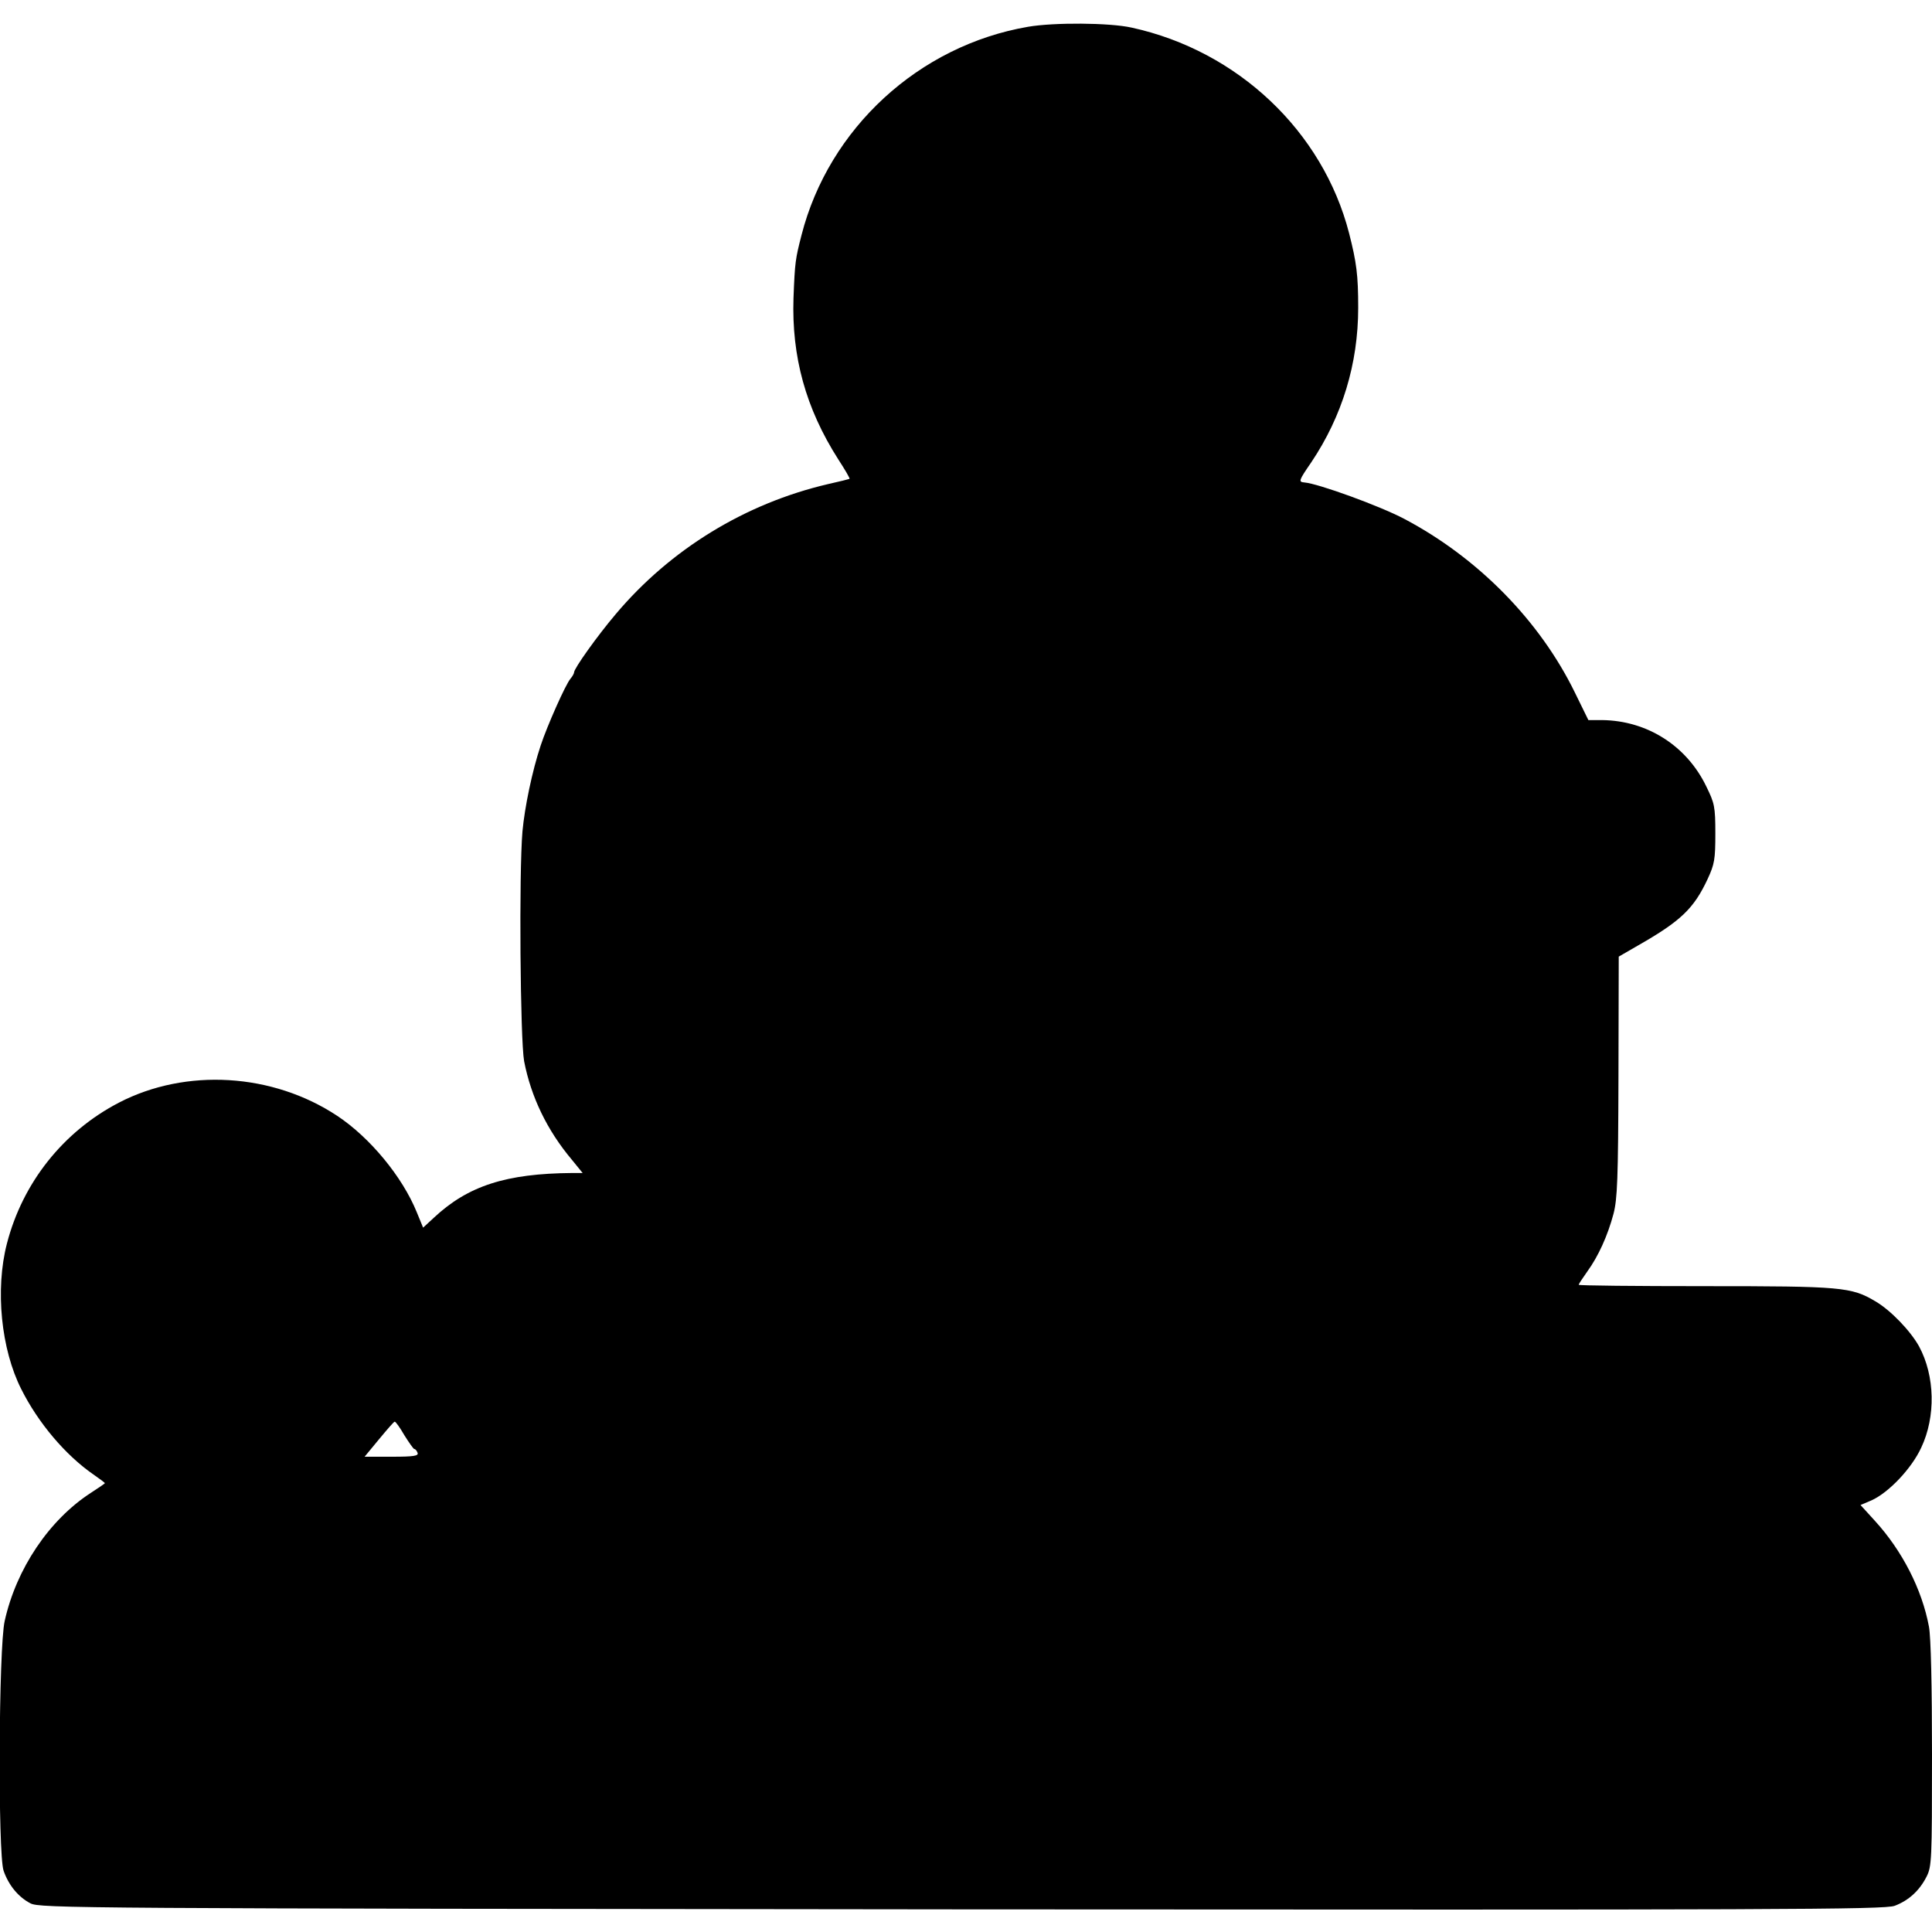
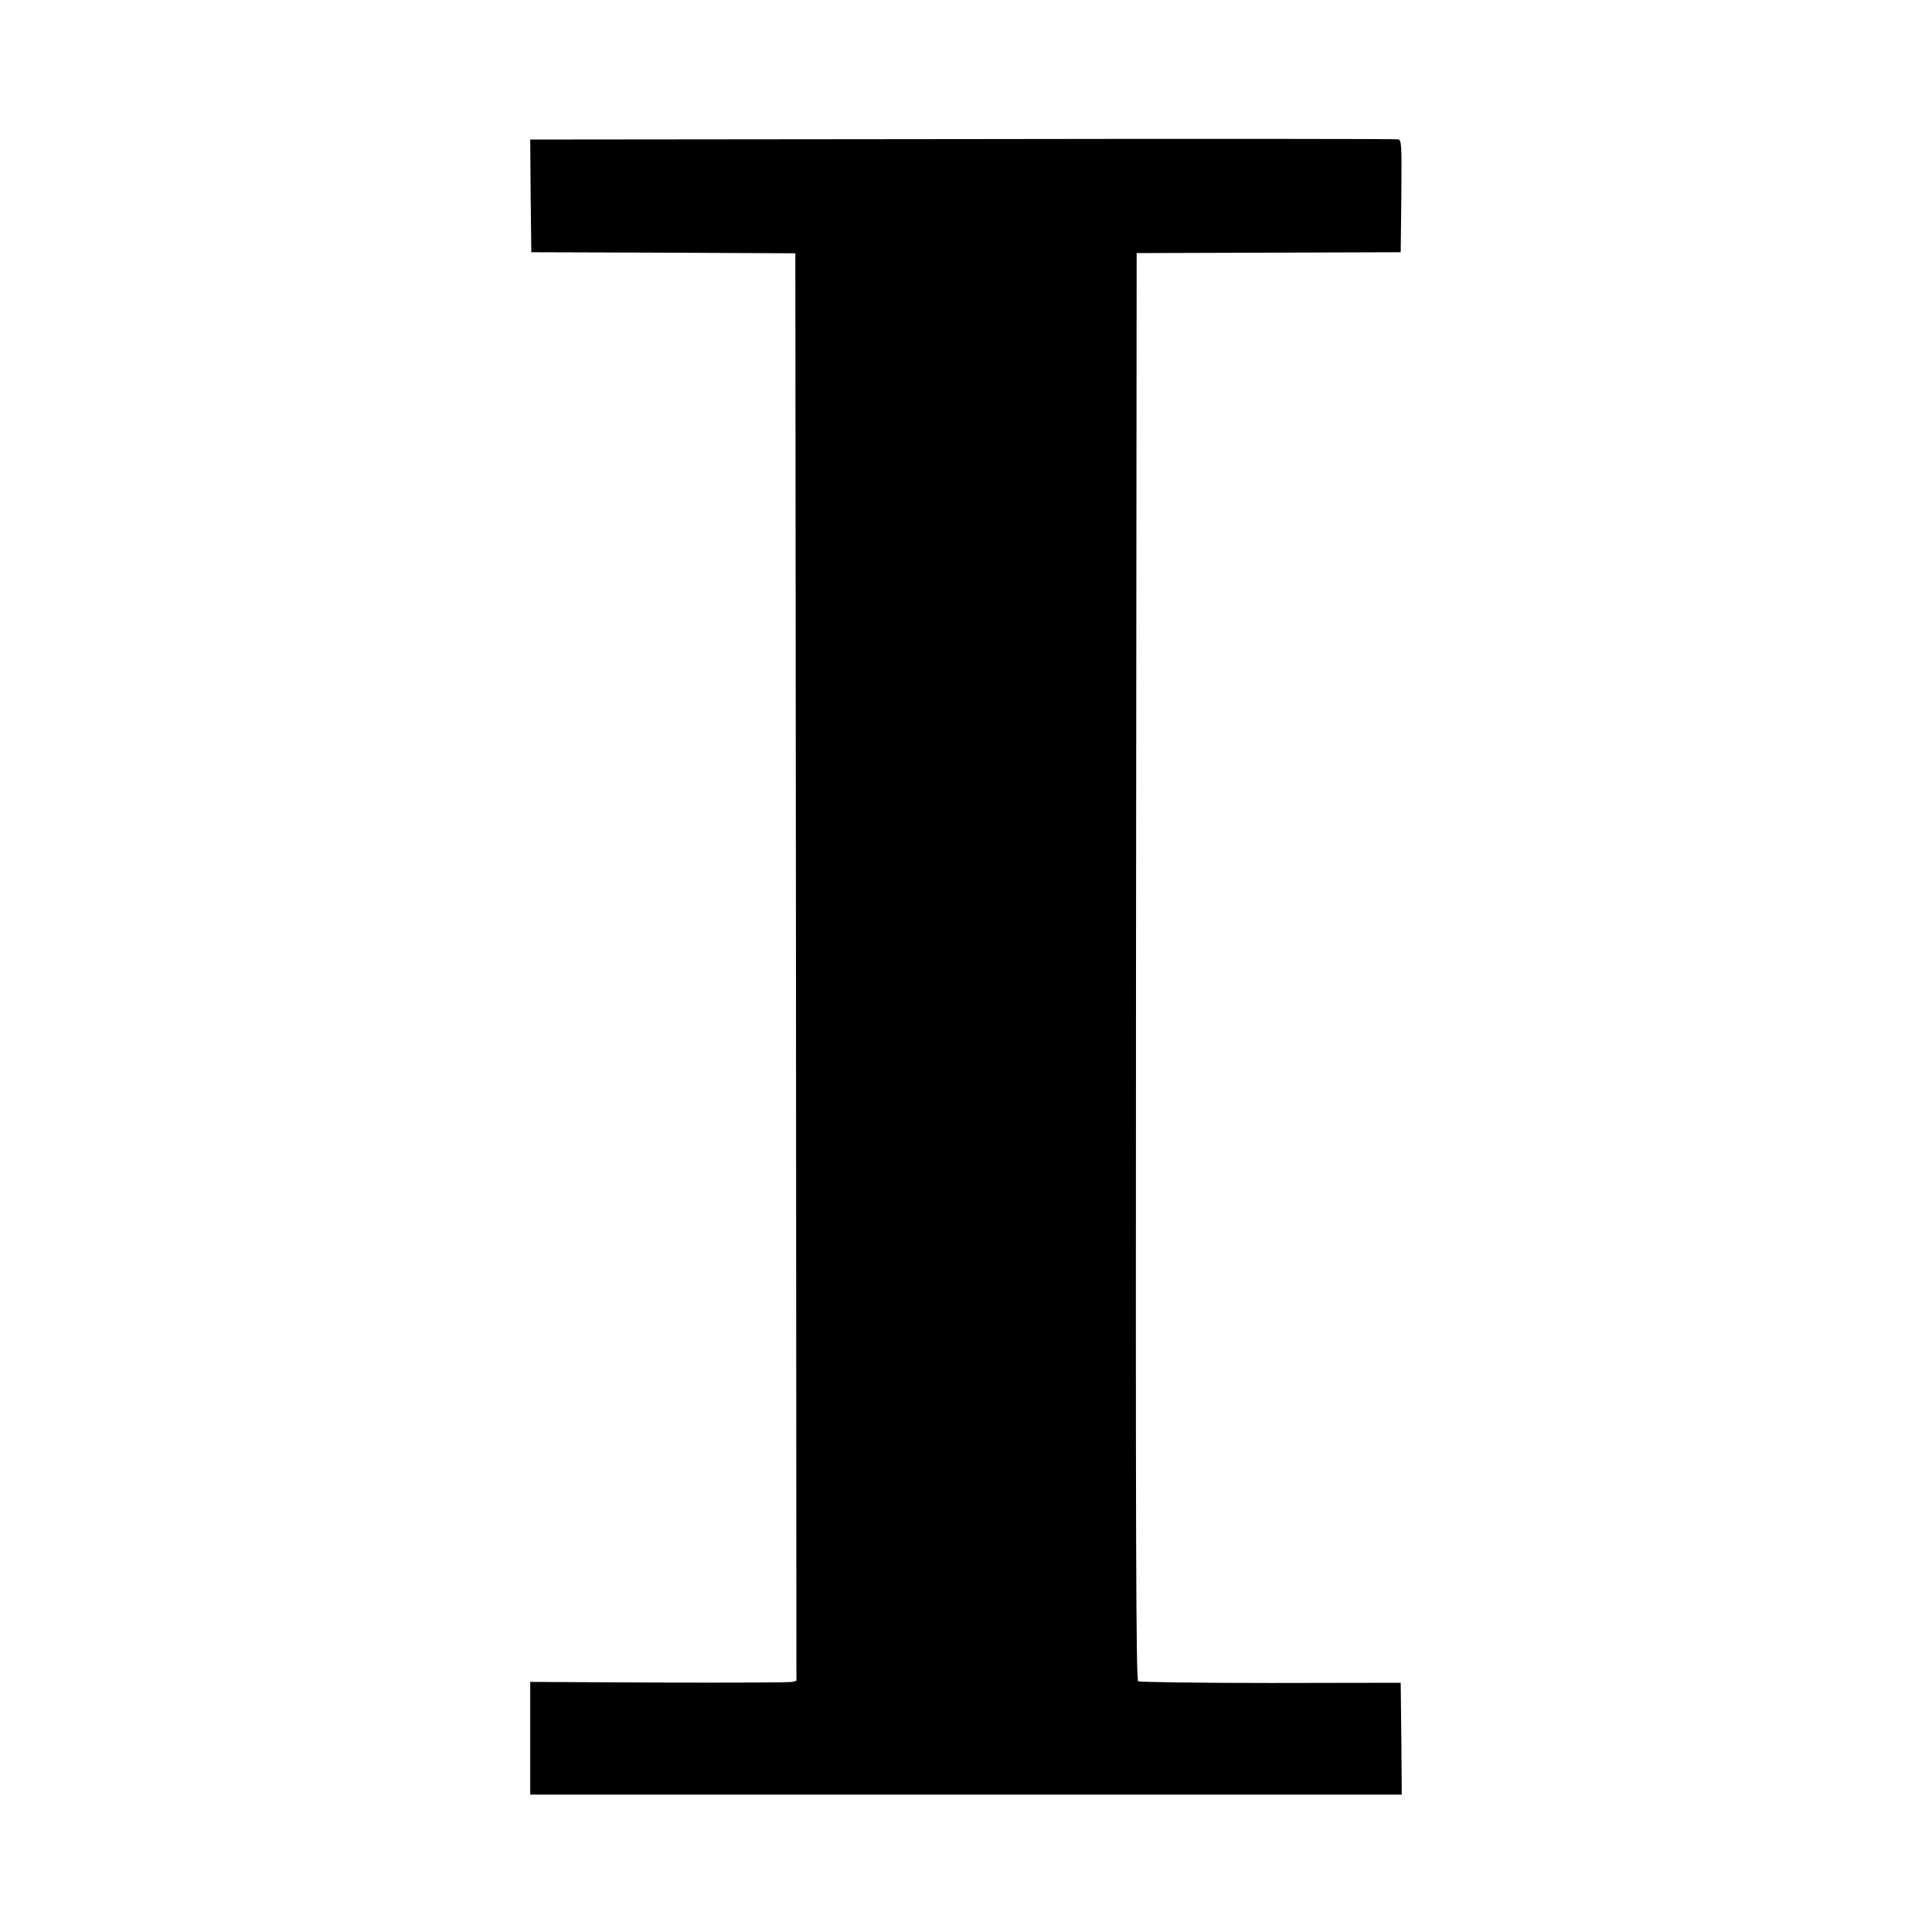
- <svg xmlns="http://www.w3.org/2000/svg" version="1.0" width="700pt" height="700pt" viewBox="0 0 700 700" preserveAspectRatio="xMidYMid meet">
-   <g transform="translate(0,700) scale(0.1,-0.1)" fill="#000000" stroke="none">
-     <path d="M3725 6903 c-396 -68 -722 -368 -821 -755 -22 -86 -24 -97 -29 -228 -7 -212 44 -399 162 -584 24 -37 43 -69 41 -71 -2 -1 -37 -10 -78 -19 -300 -70 -571 -236 -769 -471 -67 -79 -151 -197 -151 -211 0 -4 -6 -15 -13 -23 -18 -21 -85 -172 -108 -242 -31 -93 -58 -224 -66 -311 -13 -151 -8 -756 6 -833 25 -129 83 -250 173 -357 l39 -48 -38 0 c-239 -2 -377 -46 -501 -162 l-39 -36 -23 56 c-52 128 -169 270 -288 349 -234 155 -548 174 -791 48 -202 -105 -349 -290 -406 -511 -43 -166 -21 -383 52 -527 61 -122 160 -239 261 -309 23 -16 42 -30 42 -32 0 -1 -23 -17 -51 -35 -151 -98 -270 -275 -312 -464 -22 -97 -25 -844 -4 -905 18 -52 53 -95 97 -118 34 -18 158 -19 3375 -22 2966 -2 3344 -1 3380 13 50 19 89 54 115 105 19 37 20 59 20 443 0 248 -4 426 -11 463 -25 135 -97 276 -197 385 l-51 56 40 17 c62 28 145 115 180 191 53 112 50 260 -8 367 -31 56 -103 131 -158 163 -87 52 -123 55 -617 55 -252 0 -458 2 -458 5 0 3 14 24 31 48 40 55 74 130 95 209 14 54 17 125 18 498 l1 434 71 41 c154 88 201 133 251 240 25 54 28 71 28 165 0 98 -3 110 -33 171 -71 147 -214 238 -377 240 l-50 0 -49 100 c-127 260 -351 488 -618 629 -89 47 -312 128 -362 132 -22 2 -21 6 25 73 112 167 170 357 170 560 0 119 -6 164 -33 270 -95 369 -403 661 -788 745 -81 18 -282 19 -375 3z m-2260 -5103 c17 -27 33 -50 36 -50 4 0 9 -6 12 -14 4 -11 -14 -14 -93 -14 l-99 0 52 63 c29 35 54 64 57 64 3 1 19 -21 35 -49z" />
+ <svg xmlns="http://www.w3.org/2000/svg" version="1.0" width="900pt" height="900pt" viewBox="0 0 900 900" preserveAspectRatio="xMidYMid meet">
+   <g transform="translate(0,900) scale(0.1,-0.1)" fill="#000000" stroke="none">
+     <path d="M4482 8352 l-2012 -2 2 -263 3 -262 615 -2 615 -3 3 -3325 2 -3325 -22 -5 c-13 -3 -292 -4 -621 -3 l-597 3 0 -262 0 -263 2030 0 2030 0 -2 260 -3 261 -605 -1 c-333 0 -611 4 -618 8 -10 7 -12 679 -10 3330 l3 3323 615 2 615 2 3 261 c2 243 1 262 -15 265 -10 2 -924 3 -2031 1z" />
  </g>
</svg>
